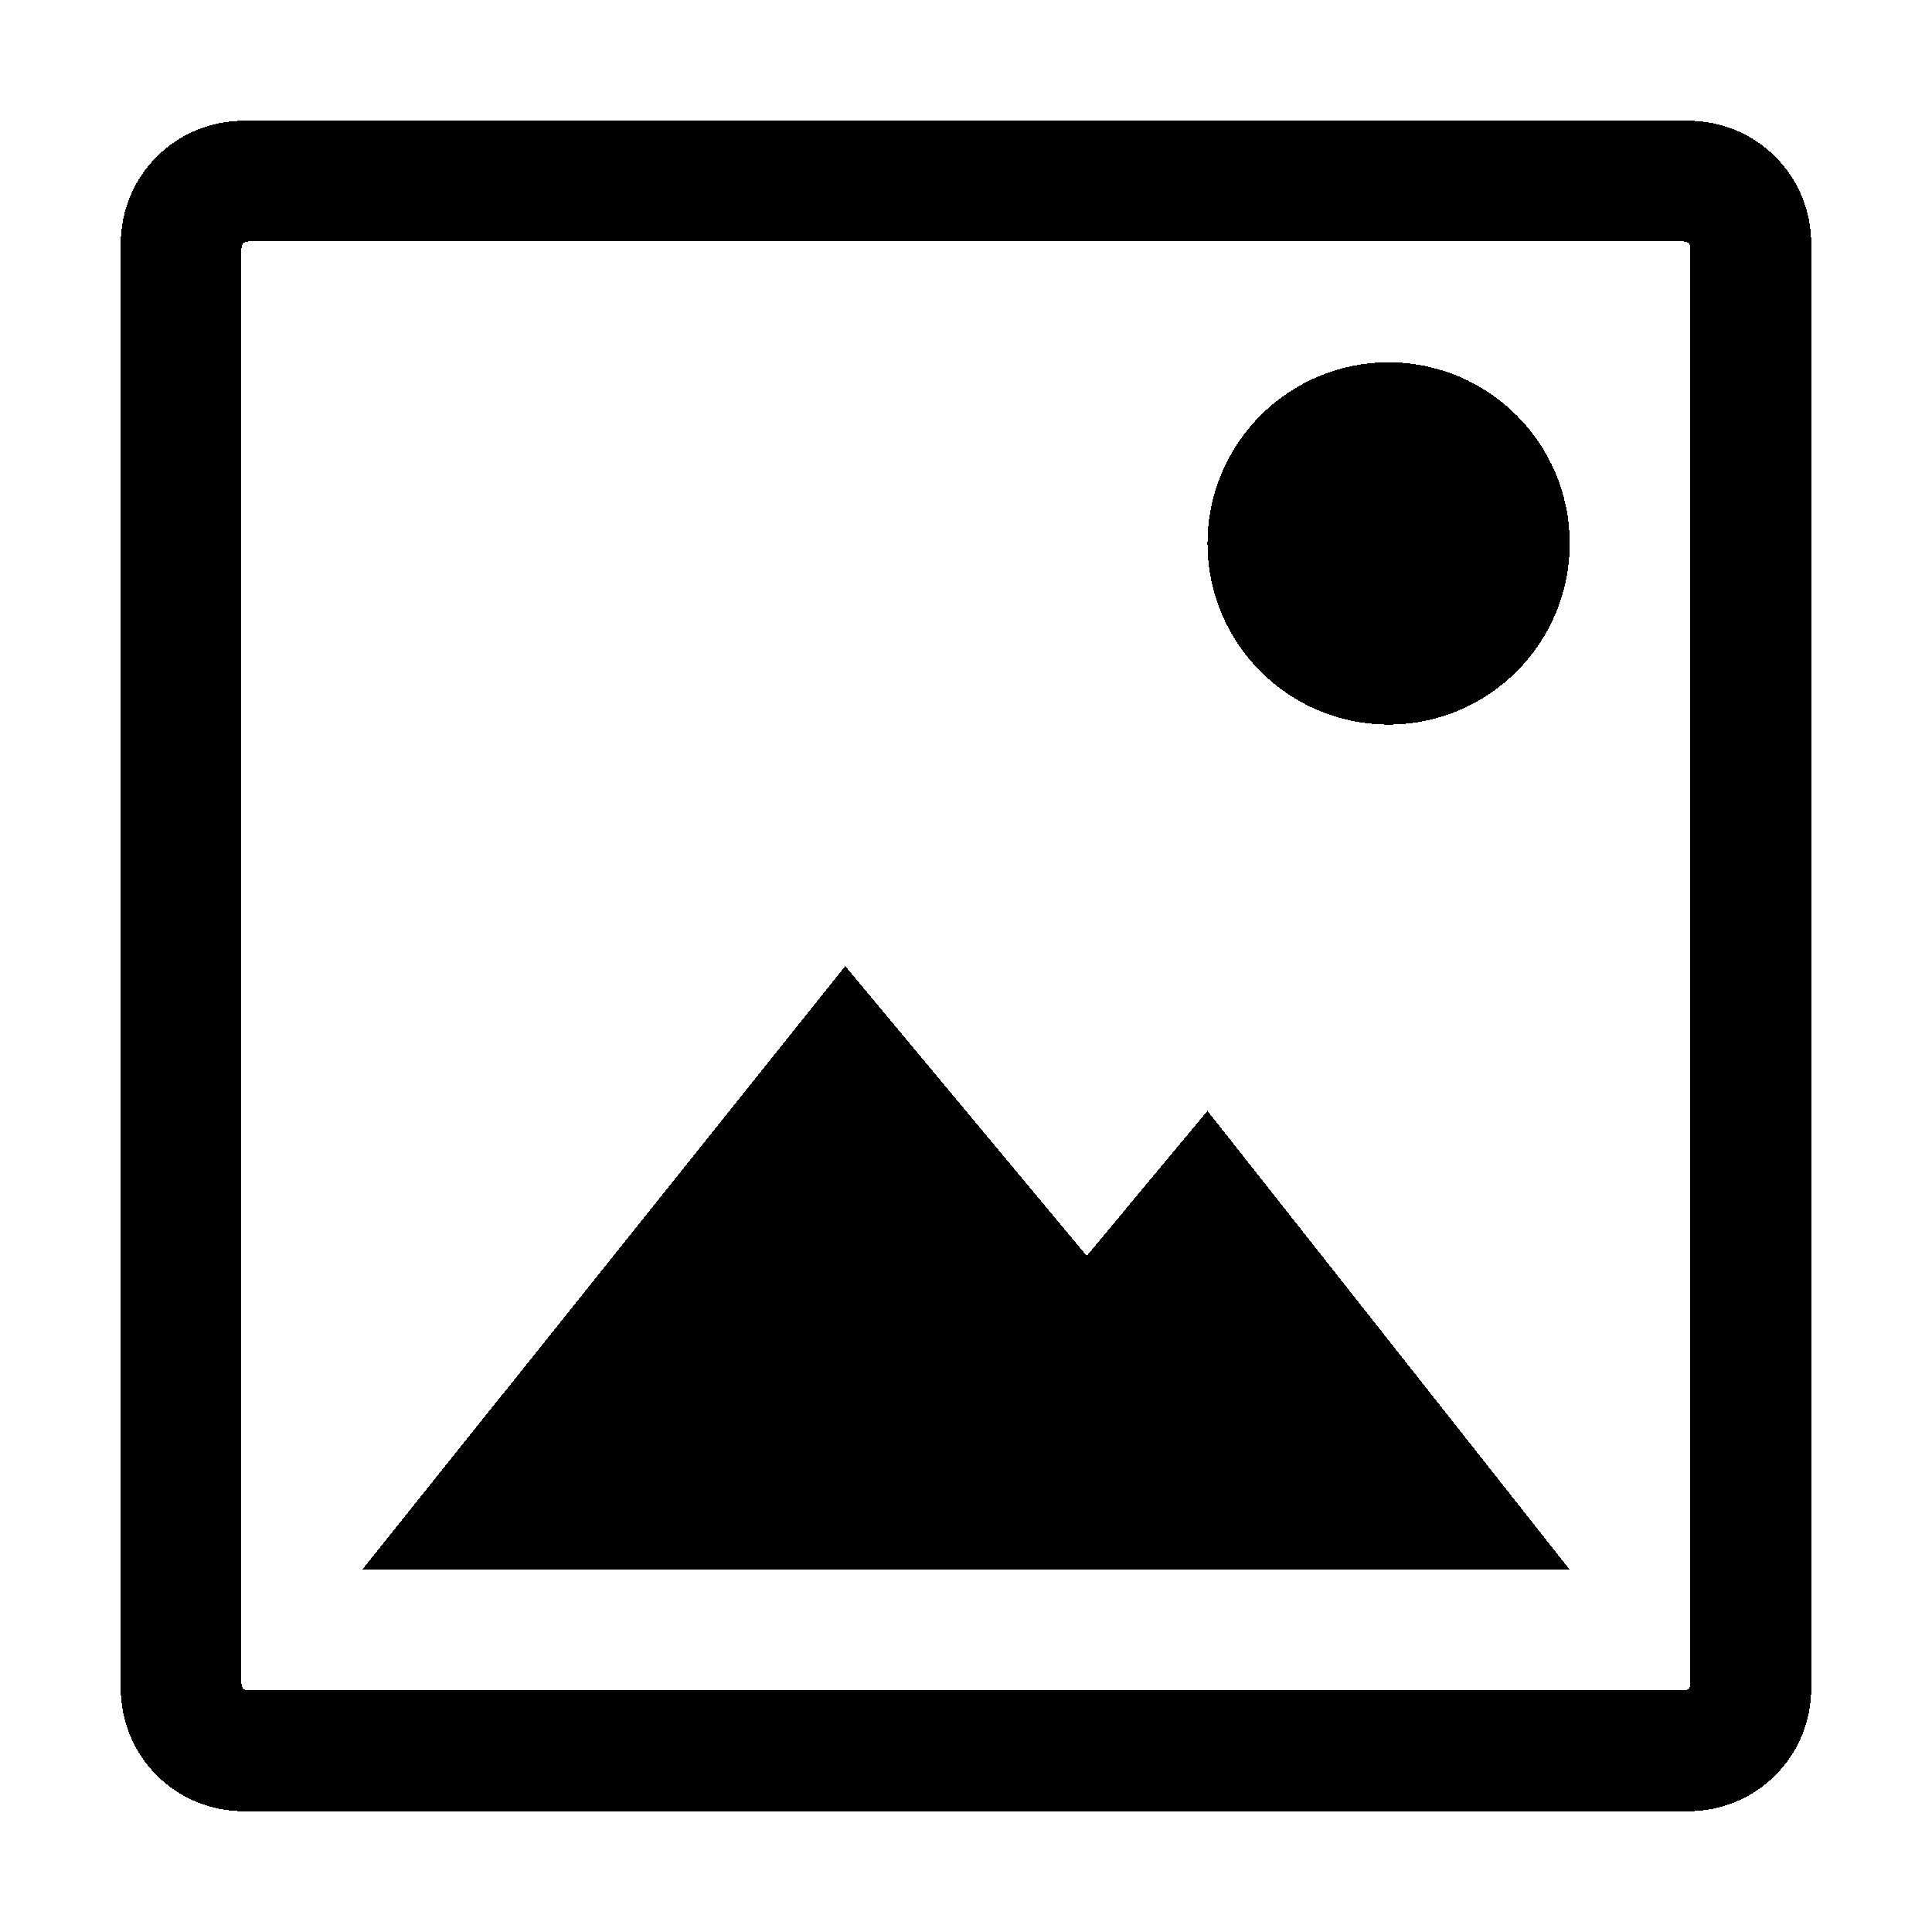
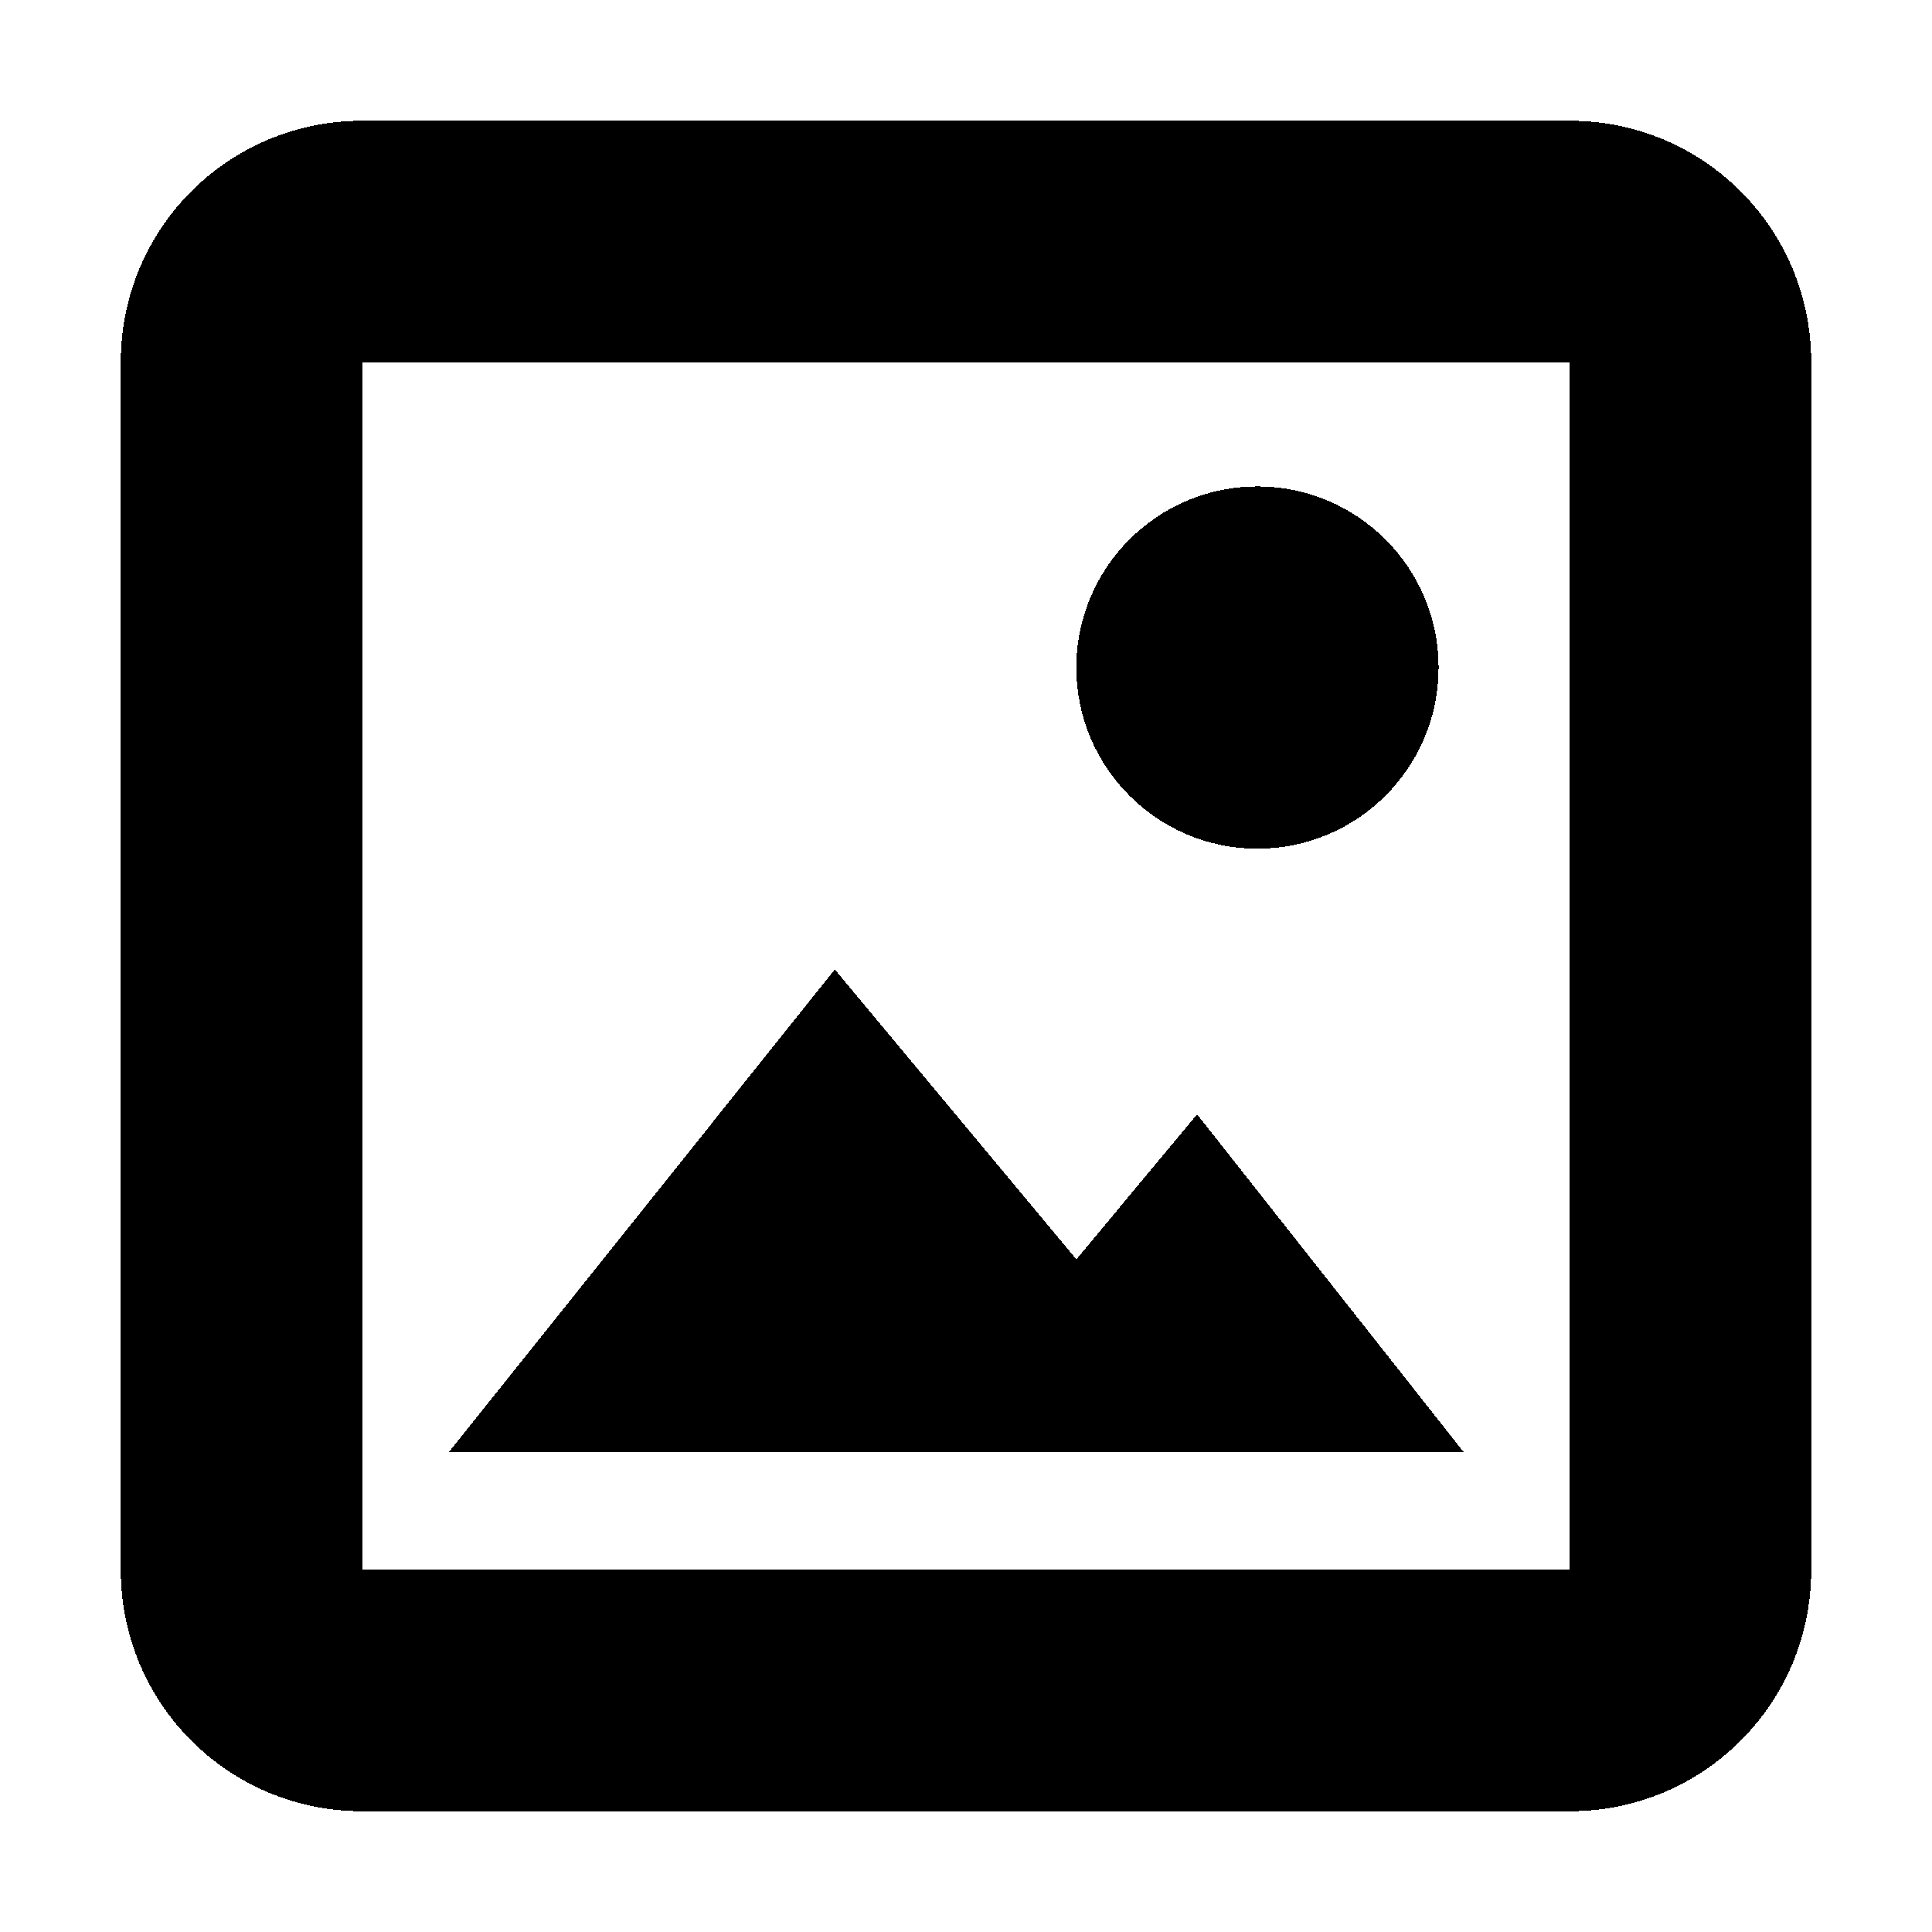
<svg xmlns="http://www.w3.org/2000/svg" xmlns:xlink="http://www.w3.org/1999/xlink" width="16" height="16" id="svg2" version="1.1" shape-rendering="crispEdges">
  <defs id="defs4">
    <linearGradient id="linearGradient5306">
      <stop style="stop-color:#ffffff;stop-opacity:0.099;" offset="0" id="stop5308" />
      <stop style="stop-color:#ffffff;stop-opacity:0;" offset="1" id="stop5310" />
    </linearGradient>
    <linearGradient id="linearGradient5290">
      <stop style="stop-color:#00ffff;stop-opacity:0.098;" offset="0" id="stop5292" />
      <stop id="stop6740" offset="0.5" style="stop-color:#00ff7f;stop-opacity:0.047;" />
      <stop style="stop-color:#00ff00;stop-opacity:0;" offset="1" id="stop5294" />
    </linearGradient>
    <linearGradient id="linearGradient5188">
      <stop style="stop-color:#64b5f6;stop-opacity:0.247;" offset="0" id="stop5198" />
      <stop style="stop-color:#64b5f6;stop-opacity:0;" offset="1" id="stop5192" />
    </linearGradient>
    <linearGradient id="linearGradient3975">
      <stop style="stop-color:#ff5555;stop-opacity:1;" offset="0" id="stop3977" />
    </linearGradient>
    <linearGradient id="linearGradient3969">
      <stop style="stop-color:#87cdde;stop-opacity:1;" offset="0" id="stop3971" />
    </linearGradient>
    <filter id="filter3945" x="0" y="6" width="1.2" style="color-interpolation-filters:sRGB">
      <feDiffuseLighting id="feDiffuseLighting3947" lighting-color="#fdfdfd" surfaceScale="121.495" diffuseConstant="28.448" />
    </filter>
    <filter id="filter3979" style="color-interpolation-filters:sRGB">
      <feFlood flood-opacity="0.2" flood-color="rgb(0,0,0)" result="flood" id="feFlood3981" />
      <feComposite in="flood" in2="SourceGraphic" operator="in" result="composite1" id="feComposite3983" />
      <feGaussianBlur stdDeviation="6" result="blur" id="feGaussianBlur3985" />
      <feOffset dx="0" dy="6" result="offset" id="feOffset3987" />
      <feComposite in="SourceGraphic" in2="offset" operator="over" result="fbSourceGraphic" id="feComposite3989" />
      <feColorMatrix result="fbSourceGraphicAlpha" in="fbSourceGraphic" values="0 0 0 -1 0 0 0 0 -1 0 0 0 0 -1 0 0 0 0 1 0" id="feColorMatrix3991" />
      <feFlood id="feFlood3993" flood-opacity="0.2" flood-color="rgb(0,0,0)" result="flood" in="fbSourceGraphic" />
      <feComposite id="feComposite3995" in2="fbSourceGraphic" in="flood" operator="in" result="composite1" />
      <feGaussianBlur id="feGaussianBlur3997" stdDeviation="6" result="blur" />
      <feOffset id="feOffset3999" dx="0" dy="6" result="offset" />
      <feComposite id="feComposite4001" in2="offset" in="fbSourceGraphic" operator="over" result="composite2" />
    </filter>
    <filter style="color-interpolation-filters:sRGB" id="filter3876">
      <feFlood flood-opacity="0.2" flood-color="rgb(0,0,0)" result="flood" id="feFlood3878" />
      <feComposite in="flood" in2="SourceGraphic" operator="in" result="composite1" id="feComposite3880" />
      <feGaussianBlur stdDeviation="6" result="blur" id="feGaussianBlur3882" />
      <feOffset dx="0" dy="6" result="offset" id="feOffset3884" />
      <feComposite in="SourceGraphic" in2="offset" operator="over" result="fbSourceGraphic" id="feComposite3886" />
      <feColorMatrix result="fbSourceGraphicAlpha" in="fbSourceGraphic" values="0 0 0 -1 0 0 0 0 -1 0 0 0 0 -1 0 0 0 0 1 0" id="feColorMatrix3888" />
      <feFlood id="feFlood3890" flood-opacity="0.397" flood-color="rgb(0,0,0)" result="flood" in="fbSourceGraphic" />
      <feComposite id="feComposite3892" in2="fbSourceGraphic" in="flood" operator="in" result="composite1" />
      <feGaussianBlur id="feGaussianBlur3894" stdDeviation="19.2" result="blur" />
      <feOffset id="feOffset3896" dx="0" dy="6" result="offset" />
      <feComposite id="feComposite3898" in2="offset" in="fbSourceGraphic" operator="over" result="fbSourceGraphic" />
      <feColorMatrix result="fbSourceGraphicAlpha" in="fbSourceGraphic" values="0 0 0 -1 0 0 0 0 -1 0 0 0 0 -1 0 0 0 0 1 0" id="feColorMatrix3900" />
      <feFlood id="feFlood3902" flood-opacity="0.8" flood-color="rgb(0,0,0)" result="flood" in="fbSourceGraphic" />
      <feComposite id="feComposite3904" in2="fbSourceGraphic" in="flood" operator="in" result="composite1" />
      <feGaussianBlur id="feGaussianBlur3906" stdDeviation="19.2" result="blur" />
      <feOffset id="feOffset3908" dx="0" dy="6" result="offset" />
      <feComposite id="feComposite3910" in2="offset" in="fbSourceGraphic" operator="over" result="fbSourceGraphic" />
      <feColorMatrix result="fbSourceGraphicAlpha" in="fbSourceGraphic" values="0 0 0 -1 0 0 0 0 -1 0 0 0 0 -1 0 0 0 0 1 0" id="feColorMatrix3912" />
      <feFlood id="feFlood3914" flood-opacity="0.8" flood-color="rgb(0,0,0)" result="flood" in="fbSourceGraphic" />
      <feComposite id="feComposite3916" in2="fbSourceGraphic" in="flood" operator="in" result="composite1" />
      <feGaussianBlur id="feGaussianBlur3918" stdDeviation="26.1" result="blur" />
      <feOffset id="feOffset3920" dx="0" dy="6" result="offset" />
      <feComposite id="feComposite3922" in2="offset" in="fbSourceGraphic" operator="over" result="fbSourceGraphic" />
      <feColorMatrix result="fbSourceGraphicAlpha" in="fbSourceGraphic" values="0 0 0 -1 0 0 0 0 -1 0 0 0 0 -1 0 0 0 0 1 0" id="feColorMatrix3924" />
      <feFlood id="feFlood3926" flood-opacity="0.8" flood-color="rgb(0,0,0)" result="flood" in="fbSourceGraphic" />
      <feComposite id="feComposite3928" in2="fbSourceGraphic" in="flood" operator="in" result="composite1" />
      <feGaussianBlur id="feGaussianBlur3930" stdDeviation="35.7" result="blur" />
      <feOffset id="feOffset3932" dx="0" dy="6" result="offset" />
      <feComposite id="feComposite3934" in2="offset" in="fbSourceGraphic" operator="over" result="fbSourceGraphic" />
      <feColorMatrix result="fbSourceGraphicAlpha" in="fbSourceGraphic" values="0 0 0 -1 0 0 0 0 -1 0 0 0 0 -1 0 0 0 0 1 0" id="feColorMatrix3936" />
      <feFlood id="feFlood3938" flood-opacity="0.8" flood-color="rgb(0,0,0)" result="flood" in="fbSourceGraphic" />
      <feComposite id="feComposite3940" in2="fbSourceGraphic" in="flood" operator="in" result="composite1" />
      <feGaussianBlur id="feGaussianBlur3942" stdDeviation="6" result="blur" />
      <feOffset id="feOffset3944" dx="0" dy="6" result="offset" />
      <feComposite id="feComposite3946" in2="offset" in="fbSourceGraphic" operator="over" result="fbSourceGraphic" />
      <feColorMatrix result="fbSourceGraphicAlpha" in="fbSourceGraphic" values="0 0 0 -1 0 0 0 0 -1 0 0 0 0 -1 0 0 0 0 1 0" id="feColorMatrix3948" />
      <feFlood id="feFlood3950" flood-opacity="0.8" flood-color="rgb(0,0,0)" result="flood" in="fbSourceGraphic" />
      <feComposite id="feComposite3952" in2="fbSourceGraphic" in="flood" operator="in" result="composite1" />
      <feGaussianBlur id="feGaussianBlur3954" stdDeviation="21.7" result="blur" />
      <feOffset id="feOffset3956" dx="0" dy="6" result="offset" />
      <feComposite id="feComposite3958" in2="offset" in="fbSourceGraphic" operator="over" result="fbSourceGraphic" />
      <feColorMatrix result="fbSourceGraphicAlpha" in="fbSourceGraphic" values="0 0 0 -1 0 0 0 0 -1 0 0 0 0 -1 0 0 0 0 1 0" id="feColorMatrix3960" />
      <feFlood id="feFlood3962" flood-opacity="0.8" flood-color="rgb(0,0,0)" result="flood" in="fbSourceGraphic" />
      <feComposite id="feComposite3964" in2="fbSourceGraphic" in="flood" operator="in" result="composite1" />
      <feGaussianBlur id="feGaussianBlur3966" stdDeviation="21.7" result="blur" />
      <feOffset id="feOffset3968" dx="0" dy="1.9" result="offset" />
      <feComposite id="feComposite3970" in2="offset" in="fbSourceGraphic" operator="over" result="fbSourceGraphic" />
      <feColorMatrix result="fbSourceGraphicAlpha" in="fbSourceGraphic" values="0 0 0 -1 0 0 0 0 -1 0 0 0 0 -1 0 0 0 0 1 0" id="feColorMatrix3972" />
      <feFlood id="feFlood3974" flood-opacity="0.8" flood-color="rgb(0,0,0)" result="flood" in="fbSourceGraphic" />
      <feComposite id="feComposite3976" in2="fbSourceGraphic" in="flood" operator="in" result="composite1" />
      <feGaussianBlur id="feGaussianBlur3978" stdDeviation="21.7" result="blur" />
      <feOffset id="feOffset3980" dx="3.6" dy="1.9" result="offset" />
      <feComposite id="feComposite3982" in2="offset" in="fbSourceGraphic" operator="over" result="fbSourceGraphic" />
      <feColorMatrix result="fbSourceGraphicAlpha" in="fbSourceGraphic" values="0 0 0 -1 0 0 0 0 -1 0 0 0 0 -1 0 0 0 0 1 0" id="feColorMatrix3984" />
      <feFlood id="feFlood3986" flood-opacity="0.8" flood-color="rgb(0,0,0)" result="flood" in="fbSourceGraphic" />
      <feComposite id="feComposite3988" in2="fbSourceGraphic" in="flood" operator="in" result="composite1" />
      <feGaussianBlur id="feGaussianBlur3990" stdDeviation="21.7" result="blur" />
      <feOffset id="feOffset3992" dx="9.6" dy="1.9" result="offset" />
      <feComposite id="feComposite3994" in2="offset" in="fbSourceGraphic" operator="over" result="fbSourceGraphic" />
      <feColorMatrix result="fbSourceGraphicAlpha" in="fbSourceGraphic" values="0 0 0 -1 0 0 0 0 -1 0 0 0 0 -1 0 0 0 0 1 0" id="feColorMatrix3996" />
      <feFlood id="feFlood3998" flood-opacity="0.8" flood-color="rgb(0,0,0)" result="flood" in="fbSourceGraphic" />
      <feComposite id="feComposite4000" in2="fbSourceGraphic" in="flood" operator="in" result="composite1" />
      <feGaussianBlur id="feGaussianBlur4002" stdDeviation="21.7" result="blur" />
      <feOffset id="feOffset4004" dx="1.2" dy="1.9" result="offset" />
      <feComposite id="feComposite4006" in2="offset" in="fbSourceGraphic" operator="over" result="fbSourceGraphic" />
      <feColorMatrix result="fbSourceGraphicAlpha" in="fbSourceGraphic" values="0 0 0 -1 0 0 0 0 -1 0 0 0 0 -1 0 0 0 0 1 0" id="feColorMatrix4008" />
      <feFlood id="feFlood4010" flood-opacity="0.8" flood-color="rgb(0,0,0)" result="flood" in="fbSourceGraphic" />
      <feComposite id="feComposite4012" in2="fbSourceGraphic" in="flood" operator="in" result="composite1" />
      <feGaussianBlur id="feGaussianBlur4014" stdDeviation="21.7" result="blur" />
      <feOffset id="feOffset4016" dx="-1.4" dy="1.9" result="offset" />
      <feComposite id="feComposite4018" in2="offset" in="fbSourceGraphic" operator="over" result="fbSourceGraphic" />
      <feColorMatrix result="fbSourceGraphicAlpha" in="fbSourceGraphic" values="0 0 0 -1 0 0 0 0 -1 0 0 0 0 -1 0 0 0 0 1 0" id="feColorMatrix4020" />
      <feFlood id="feFlood4022" flood-opacity="0.8" flood-color="rgb(0,0,0)" result="flood" in="fbSourceGraphic" />
      <feComposite id="feComposite4024" in2="fbSourceGraphic" in="flood" operator="in" result="composite1" />
      <feGaussianBlur id="feGaussianBlur4026" stdDeviation="21.7" result="blur" />
      <feOffset id="feOffset4028" dx="0.3" dy="1.9" result="offset" />
      <feComposite id="feComposite4030" in2="offset" in="fbSourceGraphic" operator="over" result="fbSourceGraphic" />
      <feColorMatrix result="fbSourceGraphicAlpha" in="fbSourceGraphic" values="0 0 0 -1 0 0 0 0 -1 0 0 0 0 -1 0 0 0 0 1 0" id="feColorMatrix4032" />
      <feFlood id="feFlood4034" flood-opacity="0.8" flood-color="rgb(0,0,0)" result="flood" in="fbSourceGraphic" />
      <feComposite id="feComposite4036" in2="fbSourceGraphic" in="flood" operator="in" result="composite1" />
      <feGaussianBlur id="feGaussianBlur4038" stdDeviation="21.7" result="blur" />
      <feOffset id="feOffset4040" dx="-8.04912e-16" dy="1.9" result="offset" />
      <feComposite id="feComposite4042" in2="offset" in="fbSourceGraphic" operator="over" result="fbSourceGraphic" />
      <feColorMatrix result="fbSourceGraphicAlpha" in="fbSourceGraphic" values="0 0 0 -1 0 0 0 0 -1 0 0 0 0 -1 0 0 0 0 1 0" id="feColorMatrix4044" />
      <feFlood id="feFlood4046" flood-opacity="0.8" flood-color="rgb(0,0,0)" result="flood" in="fbSourceGraphic" />
      <feComposite id="feComposite4048" in2="fbSourceGraphic" in="flood" operator="in" result="composite1" />
      <feGaussianBlur id="feGaussianBlur4050" stdDeviation="21.7" result="blur" />
      <feOffset id="feOffset4052" dx="-8.04912e-16" dy="3.6" result="offset" />
      <feComposite id="feComposite4054" in2="offset" in="fbSourceGraphic" operator="over" result="fbSourceGraphic" />
      <feColorMatrix result="fbSourceGraphicAlpha" in="fbSourceGraphic" values="0 0 0 -1 0 0 0 0 -1 0 0 0 0 -1 0 0 0 0 1 0" id="feColorMatrix4056" />
      <feFlood id="feFlood4058" flood-opacity="0.8" flood-color="rgb(0,0,0)" result="flood" in="fbSourceGraphic" />
      <feComposite id="feComposite4060" in2="fbSourceGraphic" in="flood" operator="in" result="composite1" />
      <feGaussianBlur id="feGaussianBlur4062" stdDeviation="6" result="blur" />
      <feOffset id="feOffset4064" dx="-8.04912e-16" dy="3.6" result="offset" />
      <feComposite id="feComposite4066" in2="offset" in="fbSourceGraphic" operator="over" result="fbSourceGraphic" />
      <feColorMatrix result="fbSourceGraphicAlpha" in="fbSourceGraphic" values="0 0 0 -1 0 0 0 0 -1 0 0 0 0 -1 0 0 0 0 1 0" id="feColorMatrix4080" />
      <feFlood id="feFlood4082" flood-opacity="0.8" flood-color="rgb(0,0,0)" result="flood" in="fbSourceGraphic" />
      <feComposite id="feComposite4084" in2="fbSourceGraphic" in="flood" operator="in" result="composite1" />
      <feGaussianBlur id="feGaussianBlur4086" stdDeviation="6" result="blur" />
      <feOffset id="feOffset4088" dx="-8.04912e-16" dy="3.6" result="offset" />
      <feComposite id="feComposite4090" in2="offset" in="fbSourceGraphic" operator="over" result="fbSourceGraphic" />
      <feColorMatrix result="fbSourceGraphicAlpha" in="fbSourceGraphic" values="0 0 0 -1 0 0 0 0 -1 0 0 0 0 -1 0 0 0 0 1 0" id="feColorMatrix4092" />
      <feFlood id="feFlood4094" flood-opacity="0.8" flood-color="rgb(0,0,0)" result="flood" in="fbSourceGraphic" />
      <feComposite id="feComposite4096" in2="fbSourceGraphic" in="flood" operator="in" result="composite1" />
      <feGaussianBlur id="feGaussianBlur4098" stdDeviation="6" result="blur" />
      <feOffset id="feOffset4100" dx="-8.04912e-16" dy="7.7" result="offset" />
      <feComposite id="feComposite4102" in2="offset" in="fbSourceGraphic" operator="over" result="fbSourceGraphic" />
      <feColorMatrix result="fbSourceGraphicAlpha" in="fbSourceGraphic" values="0 0 0 -1 0 0 0 0 -1 0 0 0 0 -1 0 0 0 0 1 0" id="feColorMatrix4104" />
      <feFlood id="feFlood4106" flood-opacity="0.8" flood-color="rgb(0,0,0)" result="flood" in="fbSourceGraphic" />
      <feComposite id="feComposite4108" in2="fbSourceGraphic" in="flood" operator="in" result="composite1" />
      <feGaussianBlur id="feGaussianBlur4110" stdDeviation="6" result="blur" />
      <feOffset id="feOffset4112" dx="-8.04912e-16" dy="11.6" result="offset" />
      <feComposite id="feComposite4114" in2="offset" in="fbSourceGraphic" operator="over" result="fbSourceGraphic" />
      <feColorMatrix result="fbSourceGraphicAlpha" in="fbSourceGraphic" values="0 0 0 -1 0 0 0 0 -1 0 0 0 0 -1 0 0 0 0 1 0" id="feColorMatrix4116" />
      <feFlood id="feFlood4118" flood-opacity="0.5" flood-color="rgb(0,0,0)" result="flood" in="fbSourceGraphic" />
      <feComposite id="feComposite4120" in2="fbSourceGraphic" in="flood" operator="in" result="composite1" />
      <feGaussianBlur id="feGaussianBlur4122" stdDeviation="6" result="blur" />
      <feOffset id="feOffset4124" dx="-8.04912e-16" dy="11.6" result="offset" />
      <feComposite id="feComposite4126" in2="offset" in="fbSourceGraphic" operator="over" result="fbSourceGraphic" />
      <feColorMatrix result="fbSourceGraphicAlpha" in="fbSourceGraphic" values="0 0 0 -1 0 0 0 0 -1 0 0 0 0 -1 0 0 0 0 1 0" id="feColorMatrix4128" />
      <feFlood id="feFlood4130" flood-opacity="0.3" flood-color="rgb(0,0,0)" result="flood" in="fbSourceGraphic" />
      <feComposite id="feComposite4132" in2="fbSourceGraphic" in="flood" operator="in" result="composite1" />
      <feGaussianBlur id="feGaussianBlur4134" stdDeviation="6" result="blur" />
      <feOffset id="feOffset4136" dx="-8.04912e-16" dy="11.6" result="offset" />
      <feComposite id="feComposite4138" in2="offset" in="fbSourceGraphic" operator="over" result="fbSourceGraphic" />
      <feColorMatrix result="fbSourceGraphicAlpha" in="fbSourceGraphic" values="0 0 0 -1 0 0 0 0 -1 0 0 0 0 -1 0 0 0 0 1 0" id="feColorMatrix4140" />
      <feFlood id="feFlood4142" flood-opacity="0.2" flood-color="rgb(0,0,0)" result="flood" in="fbSourceGraphic" />
      <feComposite id="feComposite4144" in2="fbSourceGraphic" in="flood" operator="in" result="composite1" />
      <feGaussianBlur id="feGaussianBlur4146" stdDeviation="6" result="blur" />
      <feOffset id="feOffset4148" dx="-8.04912e-16" dy="11.6" result="offset" />
      <feComposite id="feComposite4150" in2="offset" in="fbSourceGraphic" operator="over" result="fbSourceGraphic" />
      <feColorMatrix result="fbSourceGraphicAlpha" in="fbSourceGraphic" values="0 0 0 -1 0 0 0 0 -1 0 0 0 0 -1 0 0 0 0 1 0" id="feColorMatrix4152" />
      <feFlood id="feFlood4154" flood-opacity="0.2" flood-color="rgb(0,0,0)" result="flood" in="fbSourceGraphic" />
      <feComposite id="feComposite4156" in2="fbSourceGraphic" in="flood" operator="in" result="composite1" />
      <feGaussianBlur id="feGaussianBlur4158" stdDeviation="6" result="blur" />
      <feOffset id="feOffset4160" dx="-8.04912e-16" dy="11.6" result="offset" />
      <feComposite id="feComposite4162" in2="offset" in="fbSourceGraphic" operator="over" result="fbSourceGraphic" />
      <feColorMatrix result="fbSourceGraphicAlpha" in="fbSourceGraphic" values="0 0 0 -1 0 0 0 0 -1 0 0 0 0 -1 0 0 0 0 1 0" id="feColorMatrix4164" />
      <feFlood id="feFlood4166" flood-opacity="0.2" flood-color="rgb(0,0,0)" result="flood" in="fbSourceGraphic" />
      <feComposite id="feComposite4168" in2="fbSourceGraphic" in="flood" operator="in" result="composite1" />
      <feGaussianBlur id="feGaussianBlur4170" stdDeviation="6" result="blur" />
      <feOffset id="feOffset4172" dx="-8.04912e-16" dy="6" result="offset" />
      <feComposite id="feComposite4174" in2="offset" in="fbSourceGraphic" operator="over" result="composite2" />
    </filter>
    <filter id="filter4522" style="color-interpolation-filters:sRGB">
      <feGaussianBlur stdDeviation="3" id="feGaussianBlur4524" />
      <feColorMatrix result="fbSourceGraphic" values="1 0 0 0 0 0 1 0 0 0 0 0 1 0 0 0 0 0 6 -2.5 " id="feColorMatrix4526" />
    </filter>
    <filter id="filter4576" style="color-interpolation-filters:sRGB">
      <feGaussianBlur stdDeviation="3" id="feGaussianBlur4578" />
      <feColorMatrix result="fbSourceGraphic" values="1 0 0 0 0 0 1 0 0 0 0 0 1 0 0 0 0 0 6 -2.5 " id="feColorMatrix4580" />
    </filter>
    <filter id="filter4576-0" style="color-interpolation-filters:sRGB">
      <feGaussianBlur stdDeviation="3" id="feGaussianBlur4578-8" />
      <feColorMatrix result="fbSourceGraphic" values="1 0 0 0 0 0 1 0 0 0 0 0 1 0 0 0 0 0 6 -2.5 " id="feColorMatrix4580-0" />
    </filter>
    <filter id="filter4576-0-0" style="color-interpolation-filters:sRGB">
      <feGaussianBlur stdDeviation="3" id="feGaussianBlur4578-8-5" />
      <feColorMatrix result="fbSourceGraphic" values="1 0 0 0 0 0 1 0 0 0 0 0 1 0 0 0 0 0 6 -2.5 " id="feColorMatrix4580-0-2" />
    </filter>
    <filter id="filter4576-0-0-4" style="color-interpolation-filters:sRGB">
      <feGaussianBlur stdDeviation="3" id="feGaussianBlur4578-8-5-2" />
      <feColorMatrix result="fbSourceGraphic" values="1 0 0 0 0 0 1 0 0 0 0 0 1 0 0 0 0 0 6 -2.5 " id="feColorMatrix4580-0-2-7" />
    </filter>
    <radialGradient xlink:href="#linearGradient5306" id="radialGradient5296" cx="9" cy="1032.112" fx="9" fy="1032.112" r="10.125" gradientUnits="userSpaceOnUse" gradientTransform="matrix(1.944444,0,0,1.944447,-13.5625,-977.5881)" />
    <linearGradient xlink:href="#linearGradient5306" id="linearGradient5312" x1="-15.75" y1="1029.3" x2="23.625" y2="1029.3" gradientUnits="userSpaceOnUse" />
    <linearGradient id="linearGradient3783-1">
      <stop id="stop3785-2" offset="0" style="stop-color:#1e94d3;stop-opacity:1;" />
      <stop style="stop-color:#1e94d3;stop-opacity:1;" offset="1" id="stop3803-6" />
    </linearGradient>
    <linearGradient gradientUnits="userSpaceOnUse" y2="50" x2="30" y1="90" x1="-10" id="linearGradient3827-7" xlink:href="#linearGradient3783-1" />
    <linearGradient gradientUnits="userSpaceOnUse" y2="50" x2="30" y1="90" x1="-10" id="linearGradient3827" xlink:href="#linearGradient3783" />
    <linearGradient id="linearGradient3783">
      <stop id="stop3785" offset="0" style="stop-color:#1e94d3;stop-opacity:1;" />
      <stop style="stop-color:#1e94d3;stop-opacity:1;" offset="1" id="stop3803" />
    </linearGradient>
    <linearGradient id="linearGradient3821">
      <stop id="stop3823" offset="0" style="stop-color:#37aee2;stop-opacity:1;" />
      <stop id="stop3825" offset="1" style="stop-color:#1e96c8;stop-opacity:1;" />
    </linearGradient>
    <linearGradient id="linearGradient3829">
      <stop style="stop-color:#1f96d4;stop-opacity:1;" offset="0" id="stop3831" />
      <stop style="stop-color:#37aee2;stop-opacity:1;" offset="1" id="stop3833" />
    </linearGradient>
    <linearGradient id="linearGradient3877">
      <stop id="stop3879" offset="0" style="stop-color:#eff7fc;stop-opacity:1;" />
      <stop id="stop3881" offset="1" style="stop-color:#ffffff;stop-opacity:1;" />
    </linearGradient>
    <linearGradient id="linearGradient3689">
      <stop id="stop3691" offset="0" style="stop-color:#f68000;stop-opacity:1;" />
      <stop id="stop3693" offset="1" style="stop-color:#fd9800;stop-opacity:1;" />
    </linearGradient>
    <linearGradient id="linearGradient3675">
      <stop id="stop3677" offset="0" style="stop-color:#ffb900;stop-opacity:1;" />
      <stop id="stop3679" offset="1" style="stop-color:#ffd76b;stop-opacity:1;" />
    </linearGradient>
    <linearGradient y2="463.262" x2="412.23" y1="461.921" x1="-113.893" gradientUnits="userSpaceOnUse" id="linearGradient3840" xlink:href="#linearGradient3675" />
    <linearGradient id="linearGradient3634">
      <stop style="stop-color:#7a8288;stop-opacity:1;" offset="0" id="stop3636" />
      <stop id="stop3638" offset="0.076" style="stop-color:#9fa3a7;stop-opacity:1;" />
      <stop style="stop-color:#7d858b;stop-opacity:1;" offset="1" id="stop3640" />
    </linearGradient>
    <linearGradient y2="12.703" x2="151.346" y1="-0.642" x1="107.209" gradientTransform="matrix(0.2822222,0,0,0.2822222,-0.1398399,-0.01181449)" gradientUnits="userSpaceOnUse" id="linearGradient3838" xlink:href="#linearGradient3634" />
    <linearGradient id="linearGradient3712">
      <stop id="stop3714" offset="0" style="stop-color:#a1abb2;stop-opacity:1;" />
      <stop style="stop-color:#eaeced;stop-opacity:1;" offset="0.148" id="stop3720" />
      <stop id="stop3716" offset="1" style="stop-color:#c6ccd0;stop-opacity:1;" />
    </linearGradient>
    <linearGradient y2="27.389" x2="164.759" y1="12.641" x1="104.886" gradientUnits="userSpaceOnUse" id="linearGradient3836" xlink:href="#linearGradient3712" />
    <linearGradient id="linearGradient3702">
      <stop id="stop3704" offset="0" style="stop-color:#7a8288;stop-opacity:1;" />
      <stop style="stop-color:#9fa3a7;stop-opacity:1;" offset="0.529" id="stop3710" />
      <stop id="stop3706" offset="1" style="stop-color:#7d858b;stop-opacity:1;" />
    </linearGradient>
    <linearGradient y2="268.415" x2="334.031" y1="252.484" x1="18.875" gradientUnits="userSpaceOnUse" id="linearGradient3834" xlink:href="#linearGradient3702" />
    <linearGradient id="linearGradient3626">
      <stop style="stop-color:#a1abb2;stop-opacity:1;" offset="0" id="stop3628" />
      <stop id="stop3630" offset="0.083" style="stop-color:#eaeced;stop-opacity:1;" />
      <stop style="stop-color:#c6ccd0;stop-opacity:1;" offset="1" id="stop3632" />
    </linearGradient>
    <linearGradient y2="290.7" x2="278.432" y1="228.6" x1="44.104" gradientUnits="userSpaceOnUse" id="linearGradient3832" xlink:href="#linearGradient3626" />
    <linearGradient id="linearGradient3646">
      <stop id="stop3648" offset="0" style="stop-color:#f48200;stop-opacity:0;" />
      <stop style="stop-color:#f48200;stop-opacity:0.728;" offset="0.589" id="stop3654" />
      <stop id="stop3658" offset="0.816" style="stop-color:#cc5f00;stop-opacity:1;" />
      <stop id="stop3650" offset="1" style="stop-color:#a43d00;stop-opacity:1;" />
    </linearGradient>
    <linearGradient y2="55.356" x2="261.622" y1="70.105" x1="115.202" gradientUnits="userSpaceOnUse" id="linearGradient3830" xlink:href="#linearGradient3646" />
    <linearGradient id="linearGradient3668">
      <stop style="stop-color:#9b4400;stop-opacity:1;" offset="0" id="stop3670" />
      <stop style="stop-color:#e56300;stop-opacity:1;" offset="1" id="stop3672" />
    </linearGradient>
    <linearGradient y2="108.988" x2="93.522" y1="102.284" x1="64.751" gradientUnits="userSpaceOnUse" id="linearGradient3828" xlink:href="#linearGradient3668" />
    <linearGradient id="linearGradient3649">
      <stop id="stop3651" offset="0" style="stop-color:#e26400;stop-opacity:1;" />
      <stop id="stop3653" offset="1" style="stop-color:#ffb900;stop-opacity:1;" />
    </linearGradient>
    <linearGradient y2="125.316" x2="44.376" y1="100.342" x1="40.775" gradientTransform="matrix(1,0,0,1.020233,0,-1.423461)" gradientUnits="userSpaceOnUse" id="linearGradient3826" xlink:href="#linearGradient3649" />
    <linearGradient id="linearGradient3689-2">
      <stop id="stop3691-2" offset="0" style="stop-color:#f68000;stop-opacity:1;" />
      <stop id="stop3693-3" offset="1" style="stop-color:#fd9800;stop-opacity:1;" />
    </linearGradient>
    <linearGradient id="linearGradient3675-8">
      <stop id="stop3677-4" offset="0" style="stop-color:#ffb900;stop-opacity:1;" />
      <stop id="stop3679-7" offset="1" style="stop-color:#ffd76b;stop-opacity:1;" />
    </linearGradient>
    <linearGradient y2="463.262" x2="412.23" y1="461.921" x1="-113.893" gradientUnits="userSpaceOnUse" id="linearGradient3840-4" xlink:href="#linearGradient3675-8" />
    <linearGradient id="linearGradient3634-7">
      <stop style="stop-color:#7a8288;stop-opacity:1;" offset="0" id="stop3636-4" />
      <stop id="stop3638-6" offset="0.076" style="stop-color:#9fa3a7;stop-opacity:1;" />
      <stop style="stop-color:#7d858b;stop-opacity:1;" offset="1" id="stop3640-9" />
    </linearGradient>
    <linearGradient y2="12.703" x2="151.346" y1="-0.642" x1="107.209" gradientTransform="matrix(0.2822222,0,0,0.2822222,-0.1398399,-0.01181449)" gradientUnits="userSpaceOnUse" id="linearGradient3838-1" xlink:href="#linearGradient3634-7" />
    <linearGradient id="linearGradient3712-7">
      <stop id="stop3714-7" offset="0" style="stop-color:#a1abb2;stop-opacity:1;" />
      <stop style="stop-color:#eaeced;stop-opacity:1;" offset="0.148" id="stop3720-2" />
      <stop id="stop3716-3" offset="1" style="stop-color:#c6ccd0;stop-opacity:1;" />
    </linearGradient>
    <linearGradient y2="27.389" x2="164.759" y1="12.641" x1="104.886" gradientUnits="userSpaceOnUse" id="linearGradient3836-7" xlink:href="#linearGradient3712-7" />
    <linearGradient id="linearGradient3702-3">
      <stop id="stop3704-5" offset="0" style="stop-color:#7a8288;stop-opacity:1;" />
      <stop style="stop-color:#9fa3a7;stop-opacity:1;" offset="0.529" id="stop3710-4" />
      <stop id="stop3706-4" offset="1" style="stop-color:#7d858b;stop-opacity:1;" />
    </linearGradient>
    <linearGradient y2="268.415" x2="334.031" y1="252.484" x1="18.875" gradientUnits="userSpaceOnUse" id="linearGradient3834-9" xlink:href="#linearGradient3702-3" />
    <linearGradient id="linearGradient3626-6">
      <stop style="stop-color:#a1abb2;stop-opacity:1;" offset="0" id="stop3628-0" />
      <stop id="stop3630-5" offset="0.083" style="stop-color:#eaeced;stop-opacity:1;" />
      <stop style="stop-color:#c6ccd0;stop-opacity:1;" offset="1" id="stop3632-7" />
    </linearGradient>
    <linearGradient y2="290.7" x2="278.432" y1="228.6" x1="44.104" gradientUnits="userSpaceOnUse" id="linearGradient3832-3" xlink:href="#linearGradient3626-6" />
    <linearGradient id="linearGradient3646-6">
      <stop id="stop3648-6" offset="0" style="stop-color:#f48200;stop-opacity:0;" />
      <stop style="stop-color:#f48200;stop-opacity:0.728;" offset="0.589" id="stop3654-6" />
      <stop id="stop3658-4" offset="0.816" style="stop-color:#cc5f00;stop-opacity:1;" />
      <stop id="stop3650-0" offset="1" style="stop-color:#a43d00;stop-opacity:1;" />
    </linearGradient>
    <linearGradient y2="55.356" x2="261.622" y1="70.105" x1="115.202" gradientUnits="userSpaceOnUse" id="linearGradient3830-6" xlink:href="#linearGradient3646-6" />
    <linearGradient id="linearGradient3668-5">
      <stop style="stop-color:#9b4400;stop-opacity:1;" offset="0" id="stop3670-3" />
      <stop style="stop-color:#e56300;stop-opacity:1;" offset="1" id="stop3672-2" />
    </linearGradient>
    <linearGradient y2="108.988" x2="93.522" y1="102.284" x1="64.751" gradientUnits="userSpaceOnUse" id="linearGradient3828-1" xlink:href="#linearGradient3668-5" />
    <linearGradient id="linearGradient3649-3">
      <stop id="stop3651-9" offset="0" style="stop-color:#e26400;stop-opacity:1;" />
      <stop id="stop3653-7" offset="1" style="stop-color:#ffb900;stop-opacity:1;" />
    </linearGradient>
    <linearGradient y2="125.316" x2="44.376" y1="100.342" x1="40.775" gradientTransform="matrix(1,0,0,1.020233,0,-1.423461)" gradientUnits="userSpaceOnUse" id="linearGradient3826-1" xlink:href="#linearGradient3649-3" />
    <linearGradient id="linearGradient2460" y2="44.984" gradientUnits="userSpaceOnUse" x2="19.36" y1="21.031" x1="19.245">
      <stop id="stop3602" style="stop-color:#fafafa;stop-opacity:1;" offset="0" />
      <stop id="stop3604" style="stop-color:#f0f0f0;stop-opacity:1;" offset="1" />
    </linearGradient>
    <linearGradient xlink:href="#linearGradient2460" id="linearGradient3157" gradientUnits="userSpaceOnUse" gradientTransform="matrix(12.10256,0,0,12.10256,-34.46825,-46.18711)" x1="18.93" y1="6.295" x2="19.36" y2="36.644" />
    <linearGradient id="linearGradient5479-2">
      <stop id="stop5481-7" offset="0" style="stop-color:#be5300;stop-opacity:1;" />
      <stop style="stop-color:#f07300;stop-opacity:1" offset="0.763" id="stop5483-4" />
      <stop id="stop5485-2" offset="1" style="stop-color:#e67700;stop-opacity:1;" />
    </linearGradient>
    <linearGradient y2="134.644" x2="128.507" y1="101.118" x1="4.11" gradientTransform="matrix(1.235159,0,0,1.235159,262.2571,326.9873)" gradientUnits="userSpaceOnUse" id="linearGradient3900" xlink:href="#linearGradient5479-2" />
    <linearGradient id="linearGradient5479-6">
      <stop style="stop-color:#be5300;stop-opacity:1;" offset="0" id="stop5481-6" />
      <stop id="stop5483-0" offset="0.763" style="stop-color:#f07300;stop-opacity:1" />
      <stop style="stop-color:#e67700;stop-opacity:1;" offset="1" id="stop5485-5" />
    </linearGradient>
    <linearGradient xlink:href="#linearGradient5479-6" id="linearGradient5467-1" gradientUnits="userSpaceOnUse" gradientTransform="matrix(1.235159,0,0,1.235159,262.2571,326.9873)" x1="4.11" y1="101.118" x2="128.507" y2="134.644" />
    <linearGradient id="linearGradient5447">
      <stop id="stop5451" offset="0" style="stop-color:#e66e00;stop-opacity:1;" />
      <stop style="stop-color:#e67700;stop-opacity:1;" offset="1" id="stop5453" />
    </linearGradient>
    <linearGradient id="linearGradient5479">
      <stop style="stop-color:#be5300;stop-opacity:1;" offset="0" id="stop5481" />
      <stop id="stop5483" offset="0.763" style="stop-color:#f07300;stop-opacity:1" />
      <stop style="stop-color:#e67700;stop-opacity:1;" offset="1" id="stop5485" />
    </linearGradient>
    <linearGradient xlink:href="#linearGradient5479" id="linearGradient5467" gradientUnits="userSpaceOnUse" gradientTransform="matrix(1.235159,0,0,1.235159,262.2571,326.9873)" x1="4.11" y1="101.118" x2="128.507" y2="134.644" />
    <linearGradient gradientTransform="matrix(1.005865,0,0,0.994169,100,0)" gradientUnits="userSpaceOnUse" id="linearGradient3416" y2="7.017" x2="45.448" y1="92.54" x1="45.448">
      <stop offset="0" style="stop-color:#000000;stop-opacity:1" id="stop3418" />
      <stop offset="1" style="stop-color:#000000;stop-opacity:0.588" id="stop3420" />
    </linearGradient>
    <linearGradient xlink:href="#ButtonShadow-0-1-1-5" id="linearGradient5342" gradientUnits="userSpaceOnUse" gradientTransform="matrix(1.007415,0,0,1.007415,-810.4888,593.1369)" x1="1012.513" y1="484.417" x2="1006.808" y2="20.626" />
    <linearGradient gradientTransform="matrix(1.005865,0,0,0.994169,100,0)" gradientUnits="userSpaceOnUse" id="linearGradient3409" y2="7.017" x2="45.448" y1="92.54" x1="45.448">
      <stop offset="0" style="stop-color:#000000;stop-opacity:1" id="stop3411" />
      <stop offset="1" style="stop-color:#000000;stop-opacity:0.588" id="stop3413" />
    </linearGradient>
    <linearGradient gradientTransform="matrix(1.005865,0,0,0.994169,100,0)" gradientUnits="userSpaceOnUse" id="linearGradient3402" y2="7.017" x2="45.448" y1="92.54" x1="45.448">
      <stop offset="0" style="stop-color:#000000;stop-opacity:1" id="stop3404" />
      <stop offset="1" style="stop-color:#000000;stop-opacity:0.588" id="stop3406" />
    </linearGradient>
    <linearGradient gradientTransform="matrix(1.005865,0,0,0.994169,100,0)" gradientUnits="userSpaceOnUse" id="linearGradient3395" y2="7.017" x2="45.448" y1="92.54" x1="45.448">
      <stop offset="0" style="stop-color:#000000;stop-opacity:1" id="stop3397" />
      <stop offset="1" style="stop-color:#000000;stop-opacity:0.588" id="stop3399" />
    </linearGradient>
    <linearGradient gradientTransform="matrix(1.005865,0,0,0.994169,100,0)" gradientUnits="userSpaceOnUse" id="ButtonShadow-0-1-1-5" y2="7.017" x2="45.448" y1="92.54" x1="45.448">
      <stop offset="0" style="stop-color:#000000;stop-opacity:1" id="stop3750-8-9-3-6" />
      <stop offset="1" style="stop-color:#000000;stop-opacity:0.588" id="stop3752-5-6-4-2" />
    </linearGradient>
    <linearGradient id="linearGradient4046">
      <stop offset="0" style="stop-color:#000000;stop-opacity:1;" id="stop4048" />
      <stop offset="1" style="stop-color:#ffffff;stop-opacity:0.2" id="stop4050" />
    </linearGradient>
    <linearGradient id="linearGradient3737">
      <stop offset="0" style="stop-color:#ffffff;stop-opacity:1" id="stop3739" />
      <stop offset="1" style="stop-color:#ffffff;stop-opacity:0" id="stop3741" />
    </linearGradient>
    <linearGradient id="linearGradient4487">
      <stop offset="0" style="stop-color:#000000;stop-opacity:1" id="stop4489" />
      <stop offset="1" style="stop-color:#000000;stop-opacity:0" id="stop4491" />
    </linearGradient>
    <linearGradient y2="251.661" x2="1011.953" y1="476.26" x1="1016.104" gradientTransform="translate(-146.2203,369.0885)" gradientUnits="userSpaceOnUse" id="linearGradient4082" xlink:href="#linearGradient4487" />
    <linearGradient xlink:href="#SVGID_2_" id="linearGradient3803" x1="259.994" y1="44" x2="259.994" y2="464" gradientUnits="userSpaceOnUse" />
    <linearGradient y2="217.459" x2="200.051" y1="185.074" x1="200.051" gradientTransform="matrix(9.257474,0,0,9.257474,-1595.928,-1607.211)" gradientUnits="userSpaceOnUse" id="linearGradient3017" xlink:href="#SVGID_2_" />
    <linearGradient xlink:href="#SVGID_2_" id="linearGradient3021" gradientUnits="userSpaceOnUse" gradientTransform="matrix(13.57763,0,0,13.57763,-2026.162,-2566.71)" x1="200.051" y1="185.074" x2="200.051" y2="217.459" />
    <linearGradient y2="217.459" x2="200.051" y1="185.074" x1="200.051" gradientUnits="userSpaceOnUse" id="SVGID_2_">
      <stop id="stop13" style="stop-color:#61B74A" offset="0" />
      <stop id="stop15" style="stop-color:#449934" offset="1" />
    </linearGradient>
    <radialGradient gradientUnits="userSpaceOnUse" gradientTransform="matrix(1,0,0,1.049991,0,-19.27059)" r="191.619" fy="385.484" fx="558.354" cy="385.484" cx="558.354" id="radialGradient3867" xlink:href="#XMLID_74_-8-1" />
    <linearGradient y2="48.085" x2="78.466" y1="56.301" x1="64.478" gradientUnits="userSpaceOnUse" id="XMLID_74_-8-1">
      <stop id="stop155-3-8" style="stop-color:#ffffff;stop-opacity:1;" offset="0" />
      <stop id="stop157-94-6" style="stop-color:#e6e6e6;stop-opacity:1;" offset="1" />
    </linearGradient>
  </defs>
  <g id="layer2" transform="translate(1.000843,1.0005)">
-     <path id="rect1283" style="opacity:1;fill:#000000;stroke-width:0.2;stroke-linecap:square;paint-order:markers stroke fill" d="M 2.018 1 C 1.454 1 1 1.454 1 2.018 L 1 13.982 C 1 14.546 1.454 15 2.018 15 L 13.982 15 C 14.546 15 15 14.546 15 13.982 L 15 2.018 C 15 1.454 14.546 1 13.982 1 L 2.018 1 z M 2.053 2 L 13.947 2 C 13.976 2 14 2.024 14 2.053 L 14 13.947 C 14 13.976 13.976 14 13.947 14 L 2.053 14 C 2.024 14 2 13.976 2 13.947 L 2 2.053 C 2 2.024 2.024 2 2.053 2 z " transform="translate(-1.000843,-1.0005)" />
-     <path d="m 10.499,2 c 0.828,0 1.5,0.672 1.5,1.5 0,0.828 -0.672,1.5 -1.5,1.5 -0.828,0 -1.5,-0.672 -1.5,-1.5 0,-0.828 0.672,-1.5 1.5,-1.5 z m -4.5,5 2,2.4 1,-1.201 L 11.999,11.999 H 1.999 Z" style="fill:#000000;stroke:none;stroke-width:0.035;paint-order:markers stroke fill" id="path3278" />
+     <path id="rect13067" style="opacity:1;fill:#000000;stroke-linecap:square;stroke-linejoin:round;paint-order:markers stroke fill" d="M 3,1 C 1.892,1 1,1.892 1,3 v 10 c 0,1.108 0.892,2 2,2 h 10 c 1.108,0 2,-0.892 2,-2 V 3 C 15,1.892 14.108,1 13,1 Z M 3,3 H 13 V 13 H 3 Z" transform="translate(-1.000843,-1.0005)" />
+     <path id="path3278" style="display:inline;fill:#000000;stroke:none;stroke-width:0.035;paint-order:markers stroke fill" d="m 9.413,3.028 c -0.828,0 -1.5,0.672 -1.5,1.5 0,0.828 0.672,1.5 1.5,1.5 0.828,0 1.5,-0.672 1.5,-1.5 0,-0.828 -0.672,-1.5 -1.5,-1.5 z m -3.5,4 -3.199,4 H 11.123 L 8.913,8.228 l -1,1.201 z" />
  </g>
</svg>
